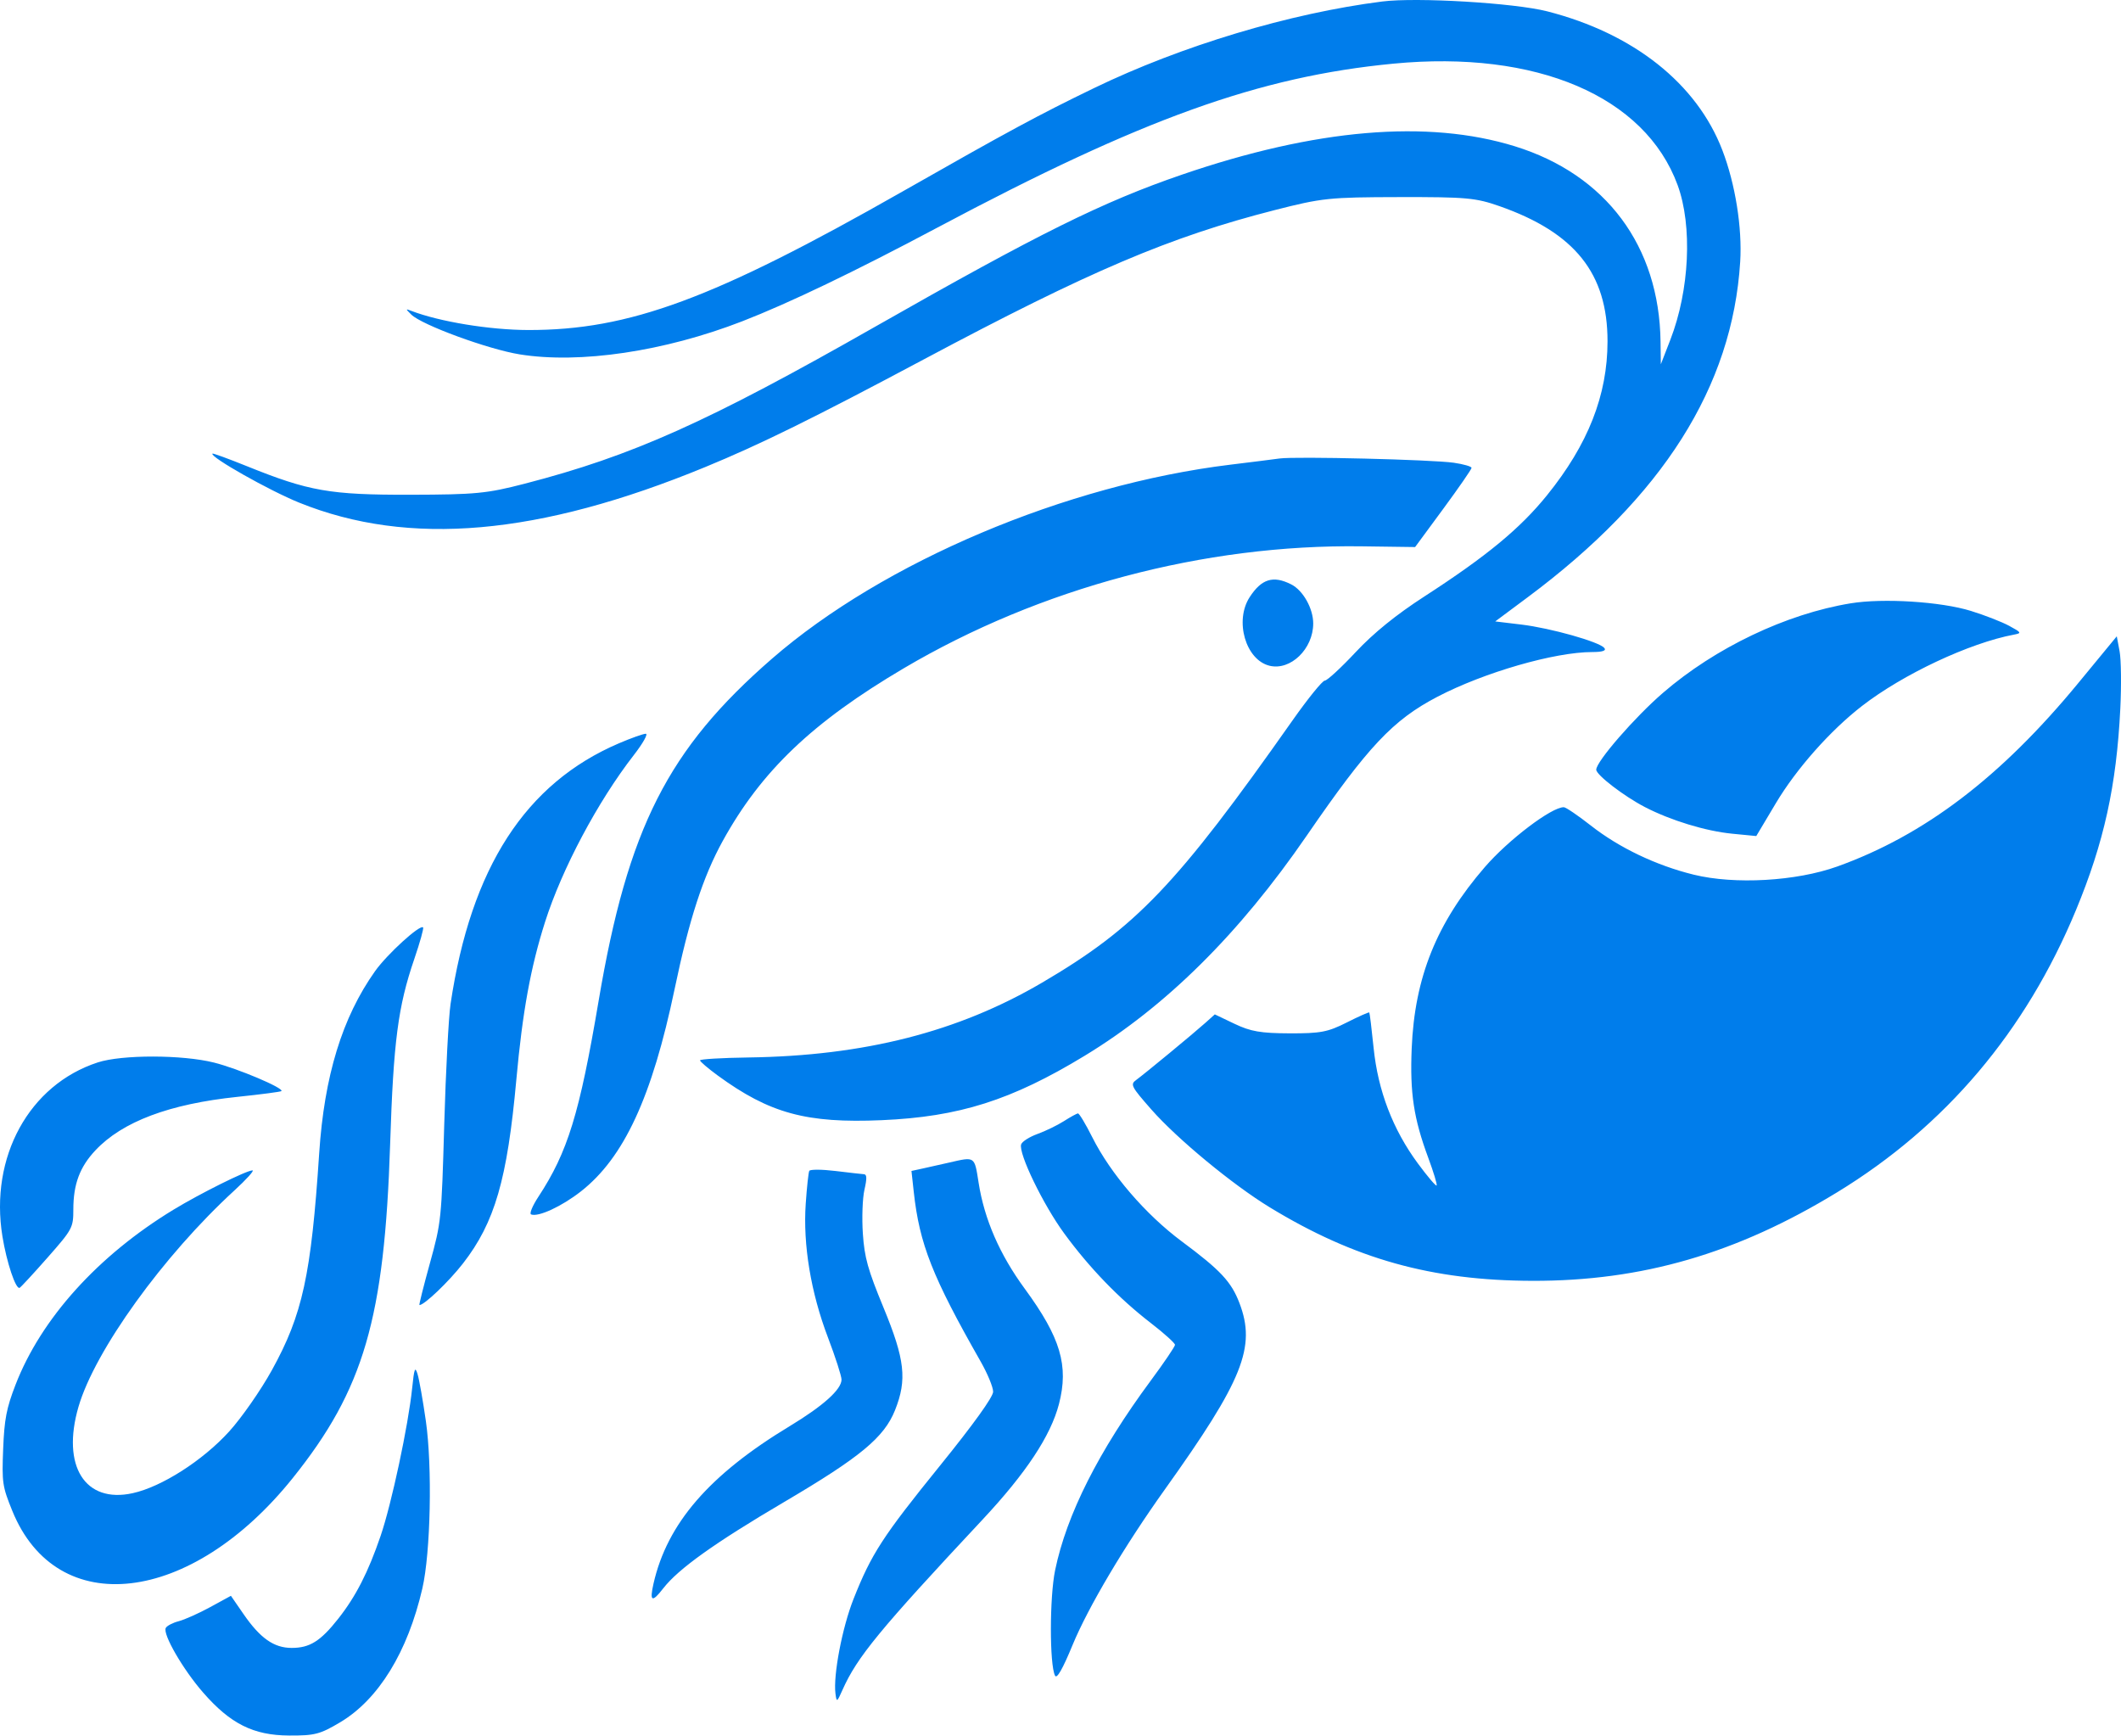
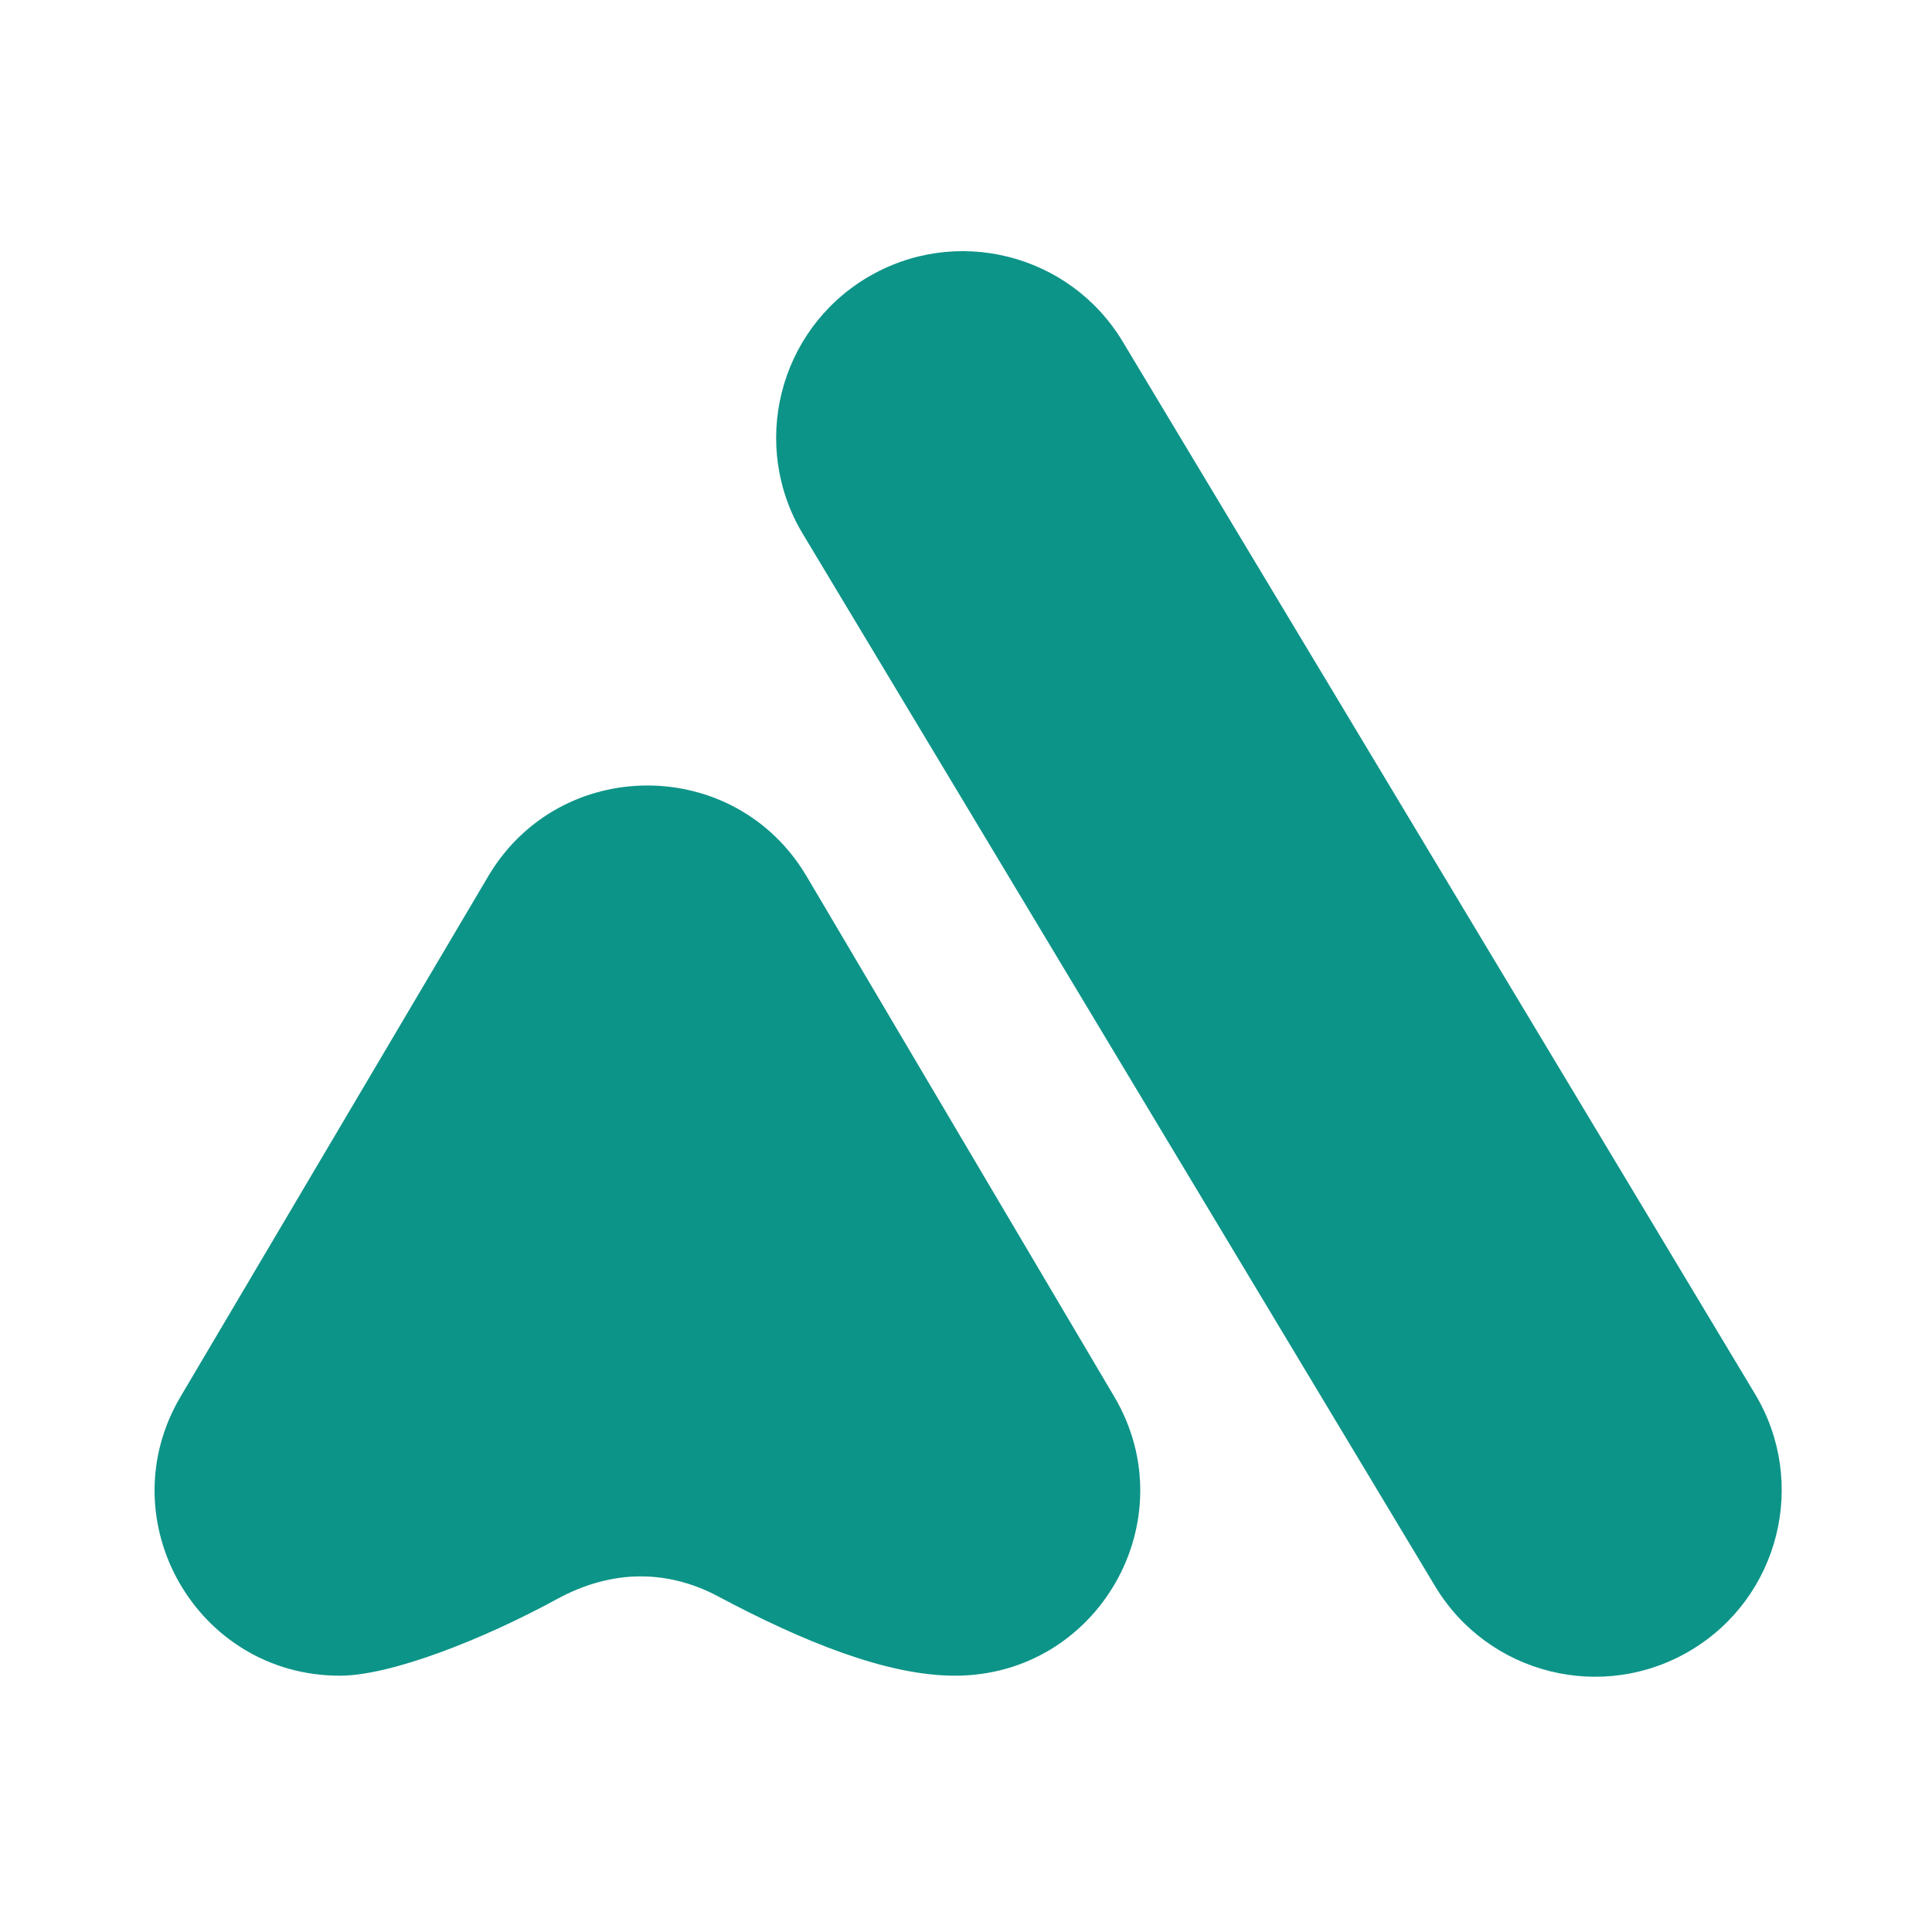
- <svg xmlns="http://www.w3.org/2000/svg" width="550" height="450" viewBox="0 0 550 450" fill="none">
-   <path d="M106.869 359.994C107.41 354.75 107.631 354.176 108.283 356.313C108.709 357.705 109.675 363.17 110.432 368.459C112.133 380.352 111.666 402.564 109.521 411.863C105.718 428.344 98.165 440.64 88.195 446.574C82.973 449.681 81.606 450.034 74.939 449.997C65.719 449.947 59.746 446.958 52.676 438.859C47.462 432.886 42.16 423.727 42.981 422.114C43.266 421.555 44.773 420.766 46.329 420.361C47.886 419.955 51.571 418.307 54.518 416.698L59.878 413.771L63.148 418.509C67.477 424.781 71.027 427.276 75.632 427.281C80.322 427.286 83.12 425.532 87.719 419.698C92.284 413.908 95.457 407.703 98.698 398.234C101.527 389.967 105.877 369.611 106.869 359.994ZM246.175 301.427C252.885 299.885 252.679 299.742 253.765 306.663C255.253 316.154 259.224 325.272 265.737 334.157C275.025 346.826 277.183 354.104 274.6 364.051C272.463 372.278 266.081 381.93 254.802 393.994C228.023 422.633 222.247 429.657 218.458 438.192C217.032 441.401 216.941 441.448 216.645 439.117C216.038 434.35 218.396 422.01 221.33 414.594C225.952 402.913 228.899 398.368 243.719 380.064C252.388 369.358 257.532 362.204 257.532 360.857C257.532 359.676 256.08 356.162 254.307 353.047C241.782 331.065 238.431 322.574 236.953 309.075L236.354 303.61L239.299 302.97C240.919 302.618 244.012 301.923 246.175 301.427ZM279.53 288.697C279.855 288.672 281.527 291.451 283.243 294.874C288.003 304.366 297.056 314.897 306.459 321.884C316.498 329.343 319.287 332.326 321.402 337.861C325.76 349.261 322.344 357.795 302.051 386.202C291.581 400.86 282.178 416.712 278.124 426.54C275.555 432.772 274.054 435.395 273.585 434.477C272.142 431.648 272.153 414.152 273.604 407.13C276.582 392.719 284.893 376.248 298.41 357.968C301.854 353.312 304.68 349.142 304.691 348.7C304.703 348.26 301.86 345.699 298.377 343.01C290.14 336.65 282.539 328.782 275.973 319.823C270.503 312.358 264.059 299.046 264.794 296.727C265.025 295.998 266.926 294.782 269.018 294.026C271.11 293.27 274.198 291.771 275.88 290.697C277.562 289.622 279.204 288.723 279.53 288.697ZM209.853 303.591C210.063 303.179 213.113 303.191 216.629 303.617C220.144 304.044 223.48 304.423 224.043 304.459C224.802 304.508 224.832 305.546 224.157 308.493C223.658 310.677 223.474 315.795 223.749 319.869C224.168 326.066 225.042 329.198 229.096 339.017C234.665 352.506 235.252 357.728 232.086 365.652C229.266 372.708 223.083 377.827 203.364 389.432C185.352 400.033 175.898 406.784 171.978 411.849C169.067 415.609 168.399 415.282 169.46 410.617C173.009 395.006 183.909 382.398 204.752 369.797C213.474 364.524 218.217 360.265 218.217 357.706C218.217 356.793 216.628 351.865 214.685 346.758C210.259 335.118 208.202 322.727 208.935 312.105C209.229 307.835 209.642 304.005 209.853 303.591ZM97.258 251.811C100.405 247.378 108.974 239.578 109.714 240.473C109.916 240.717 108.889 244.395 107.434 248.645C103.208 260.977 102.03 269.994 101.168 296.625C99.702 341.881 94.351 360.241 75.927 383.225C49.536 416.148 14.762 420.218 3.188 391.74C0.621 385.423 0.475 384.445 0.82 375.704C1.124 367.999 1.674 365.139 4.013 359.085C10.647 341.912 25.384 325.573 44.99 313.653C51.93 309.432 63.927 303.467 65.475 303.466C66.014 303.466 63.892 305.817 60.758 308.692C42.338 325.582 24.593 350.203 20.356 364.748C15.889 380.086 22.02 389.876 34.394 387.165C41.913 385.518 52.558 378.718 59.401 371.19C62.632 367.636 67.628 360.47 70.503 355.263C78.457 340.86 80.686 330.642 82.769 299.039C84.092 278.96 88.742 263.804 97.258 251.811ZM167.451 190.252C168.121 190.24 166.727 192.731 164.352 195.786C155.015 207.801 145.734 225.251 141.334 239.071C137.594 250.817 135.487 262.392 133.896 279.908C131.545 305.818 128.301 316.995 120.057 327.594C116.392 332.306 110.026 338.39 108.761 338.39C108.606 338.39 109.828 333.509 111.477 327.542C114.425 316.869 114.485 316.29 115.195 291.567C115.592 277.747 116.33 263.677 116.836 260.301C122.128 224.948 136.252 203.096 160.516 192.719C163.66 191.375 166.781 190.265 167.451 190.252ZM25.352 275.469C31.604 273.43 47.255 273.449 55.475 275.505C61.626 277.044 73.63 282.114 72.981 282.9C72.826 283.085 67.705 283.758 61.6 284.395C43.918 286.239 31.743 290.822 24.744 298.265C20.684 302.584 19.017 307.043 19.017 313.585C19.017 318.32 18.795 318.734 12.348 326.055C8.679 330.219 5.414 333.756 5.091 333.912C4.09 334.394 1.724 327.322 0.628 320.576C-2.715 299.992 7.542 281.278 25.352 275.469ZM549.636 168.877C550.037 171.017 550.12 177.705 549.82 183.739C548.825 203.763 545.594 218.441 538.312 236.004C525.271 267.455 504.492 292 476.391 309.148C450.364 325.029 425.762 332.176 397.369 332.101C371.24 332.033 351.273 326.449 329.297 313.066C319.678 307.207 305.306 295.342 298.596 287.718C293.326 281.731 293.039 281.177 294.614 280.03C296.874 278.382 309.418 268.028 312.538 265.234L315.014 263.017L320.129 265.459C324.299 267.451 326.937 267.907 334.417 267.932C342.432 267.959 344.303 267.604 349.228 265.116C352.324 263.551 354.953 262.383 355.072 262.52C355.187 262.658 355.694 266.81 356.197 271.743C357.329 282.814 361.186 292.873 367.671 301.663C370.16 305.037 372.349 307.611 372.536 307.386C372.721 307.158 371.744 303.922 370.362 300.194C366.584 289.993 365.589 283.429 366.068 271.858C366.833 253.417 372.522 239.299 385.01 224.848C391.139 217.754 402.386 209.23 405.521 209.301C406.057 209.314 409.199 211.446 412.504 214.039C419.865 219.815 429.468 224.402 439.208 226.791C449.826 229.398 465.755 228.495 476.391 224.683C499.016 216.572 518.808 201.523 538.859 177.183L548.906 164.985L549.636 168.877ZM331.796 118.881C335.993 118.3 371.352 119.163 377.009 119.986C379.532 120.353 381.593 120.95 381.589 121.312C381.584 121.676 378.29 126.443 374.269 131.907L366.955 141.842L353.088 141.653C312.231 141.094 269.692 152.422 234.38 173.264C210.68 187.252 197.418 199.898 187.413 218.05C182.308 227.312 178.711 238.374 174.951 256.372C169.084 284.453 161.807 300.169 150.615 308.931C145.642 312.824 139.562 315.627 137.711 314.88C137.232 314.686 138.083 312.634 139.603 310.32C147.232 298.693 150.273 288.8 155.241 259.447C162.812 214.715 173.187 194.253 200.199 170.778C229.07 145.687 276.393 125.671 319.127 120.474C324.413 119.832 330.114 119.115 331.796 118.881ZM358.443 0.387C367.387 -0.746 392.69 0.762 401.194 2.936C423.596 8.661 440.009 21.671 446.633 38.956C449.988 47.71 451.804 59.087 451.252 67.89C449.221 100.307 431.183 128.777 396.147 154.861L387.729 161.127L394.492 161.94C402.097 162.853 414.697 166.406 416.021 168.009C416.601 168.711 415.553 169.065 412.9 169.065C403.12 169.065 384.869 174.333 372.755 180.652C361.207 186.676 354.766 193.519 338.837 216.687C321.346 242.128 302.369 260.934 281.25 273.756C262.276 285.278 248.717 289.579 228.638 290.447C209.118 291.291 199.571 288.688 186.108 278.855C183.586 277.011 181.523 275.247 181.524 274.934C181.526 274.62 187.172 274.284 194.07 274.188C224.093 273.767 248.427 267.57 270.201 254.8C294.614 240.483 305.107 229.498 335.168 186.79C339.162 181.115 342.928 176.472 343.534 176.472C344.142 176.47 347.744 173.152 351.54 169.095C356.185 164.131 362.015 159.406 369.364 154.652C385.493 144.215 394.165 137.061 401.139 128.437C411.815 115.237 416.843 102.455 416.85 88.501C416.858 70.906 408.401 60.322 388.847 53.457C382.671 51.29 380.234 51.069 362.812 51.104C344.641 51.14 342.875 51.325 330.485 54.49C303.309 61.435 282.505 70.288 239.486 93.218C210.973 108.417 197.153 115.224 182.858 121.108C139.695 138.872 106.054 141.82 77.586 130.33C69.865 127.214 54.386 118.468 55.084 117.616C55.204 117.472 59.227 118.938 64.024 120.875C80.115 127.374 85.554 128.325 106.385 128.28C123.36 128.241 126.221 127.965 136.091 125.409C164.001 118.18 183.449 109.467 226.954 84.701C269.411 60.533 285.968 52.325 306.459 45.295C341.142 33.396 370.189 30.921 392.83 37.934C416.448 45.252 430.281 63.805 430.598 88.593L430.673 94.455L433.136 88.106C438.124 75.243 438.908 58.559 435.021 47.976C426.565 24.948 398.43 12.937 361.308 16.506C326.525 19.85 296.183 30.758 243.117 58.992C221.584 70.448 204.605 78.598 192.443 83.316C172.297 91.13 150.362 94.39 134.78 91.886C126.561 90.565 109.345 84.245 106.644 81.557C105.137 80.058 105.138 80.02 106.664 80.607C113.988 83.419 126.995 85.549 136.975 85.57C163.135 85.624 185.079 77.507 233.943 49.705C261.56 33.992 269.35 29.786 283.63 22.873C306.36 11.871 334.453 3.428 358.443 0.387ZM479.886 156.435C488.345 155.046 503.296 155.991 511.086 158.404C514.665 159.513 519.136 161.256 521.019 162.279C524.208 164.009 524.293 164.165 522.259 164.546C510.715 166.714 493.468 174.811 482.814 183.067C474.594 189.436 465.822 199.34 460.507 208.251L455.422 216.776L449.191 216.169C442.333 215.501 433.252 212.734 426.557 209.269C421.127 206.459 413.923 200.927 413.922 199.567C413.922 197.456 423.91 185.962 431.235 179.641C444.798 167.938 463.162 159.179 479.886 156.435ZM324.053 154.832C327.137 150.083 330.154 149.156 334.824 151.519C337.897 153.075 340.532 157.755 340.532 161.657C340.532 168.25 334.658 173.938 329.212 172.619C323.014 171.117 320.07 160.966 324.053 154.832Z" fill="#007DEB" />
+ <svg xmlns="http://www.w3.org/2000/svg" width="200" height="200" viewBox="0 0 200 200" fill="none" role="img" aria-labelledby="logo-title">
+   <path d="M83.108 55.272C77.613 46.126 80.572 34.258 89.718 28.762C98.863 23.267 110.732 26.226 116.227 35.372L181.681 144.305C187.176 153.451 184.217 165.32 175.071 170.815C165.926 176.31 154.057 173.351 148.562 164.205L83.108 55.272Z" fill="#0D9488" />
+   <path d="M50.538 90.717C57.95 78.18 76.09 78.18 83.502 90.717L115.345 144.576C122.891 157.34 113.691 173.468 98.863 173.468C91.774 173.468 83.076 169.915 74.281 165.227C71.829 163.919 69.105 163.186 66.326 163.186C63.303 163.186 60.358 164.065 57.705 165.512C50.074 169.676 40.504 173.468 35.176 173.468C20.349 173.468 11.148 157.34 18.694 144.576L50.538 90.717Z" fill="#0D9488" />
</svg>
